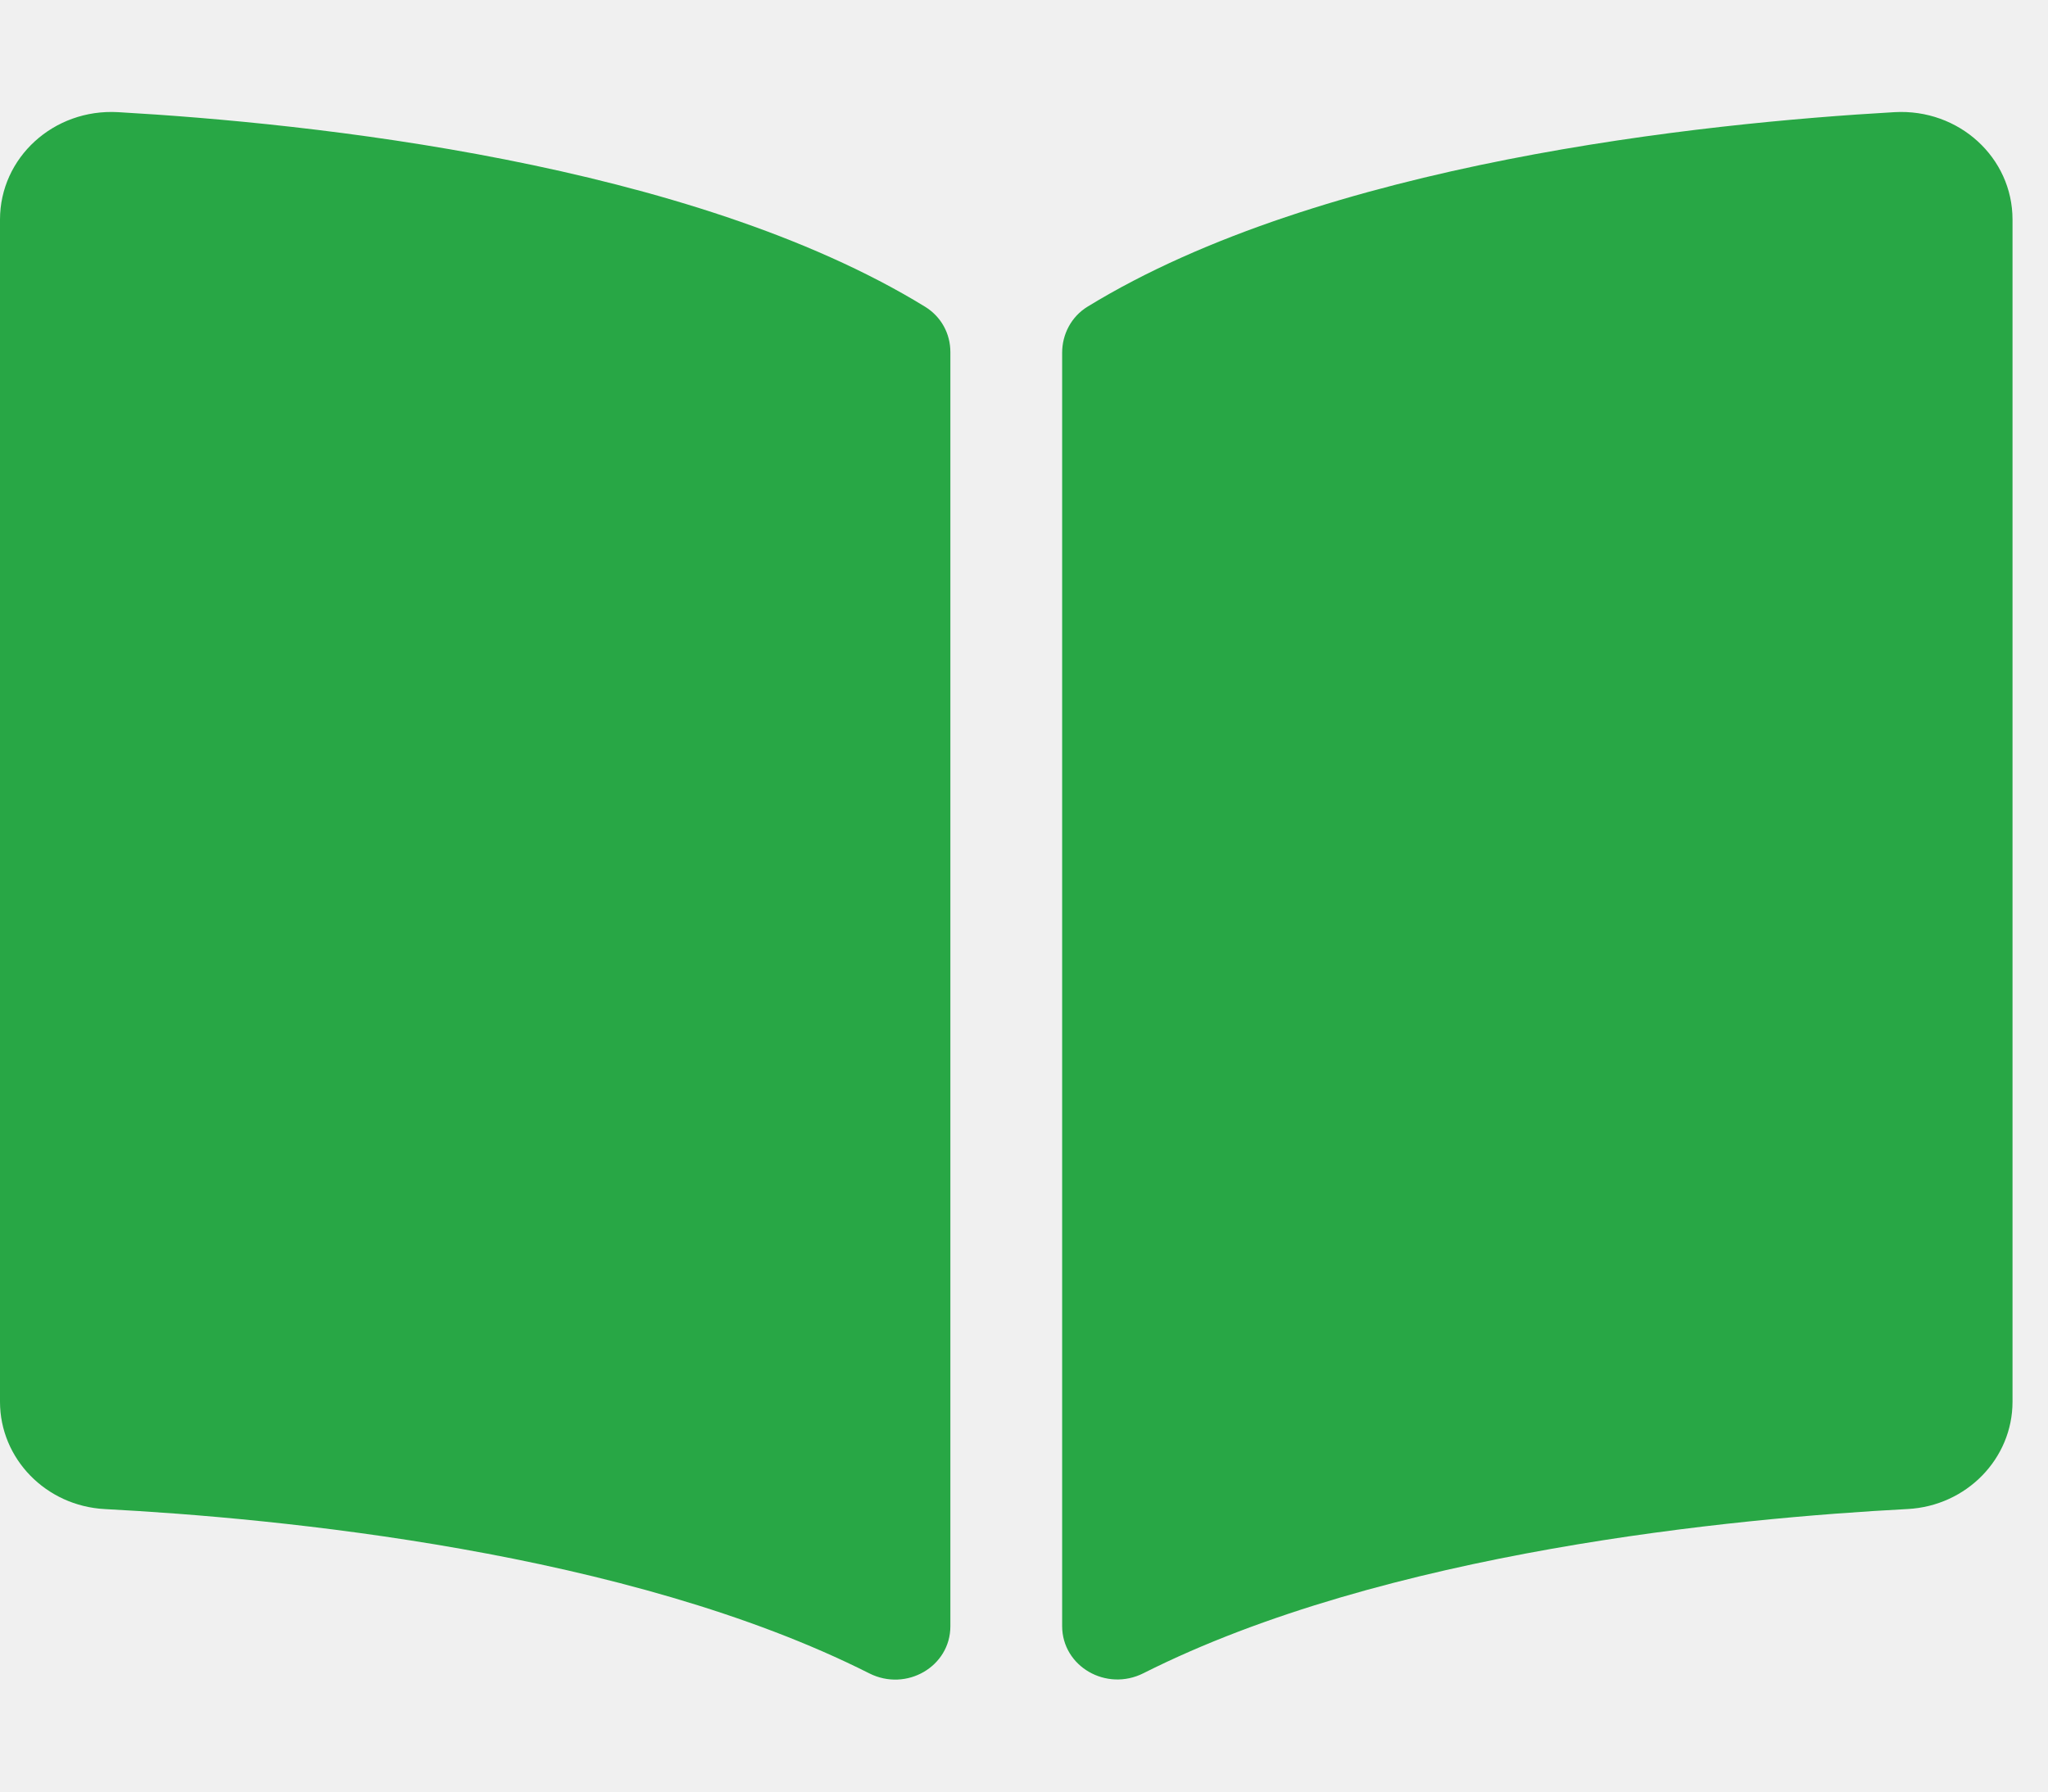
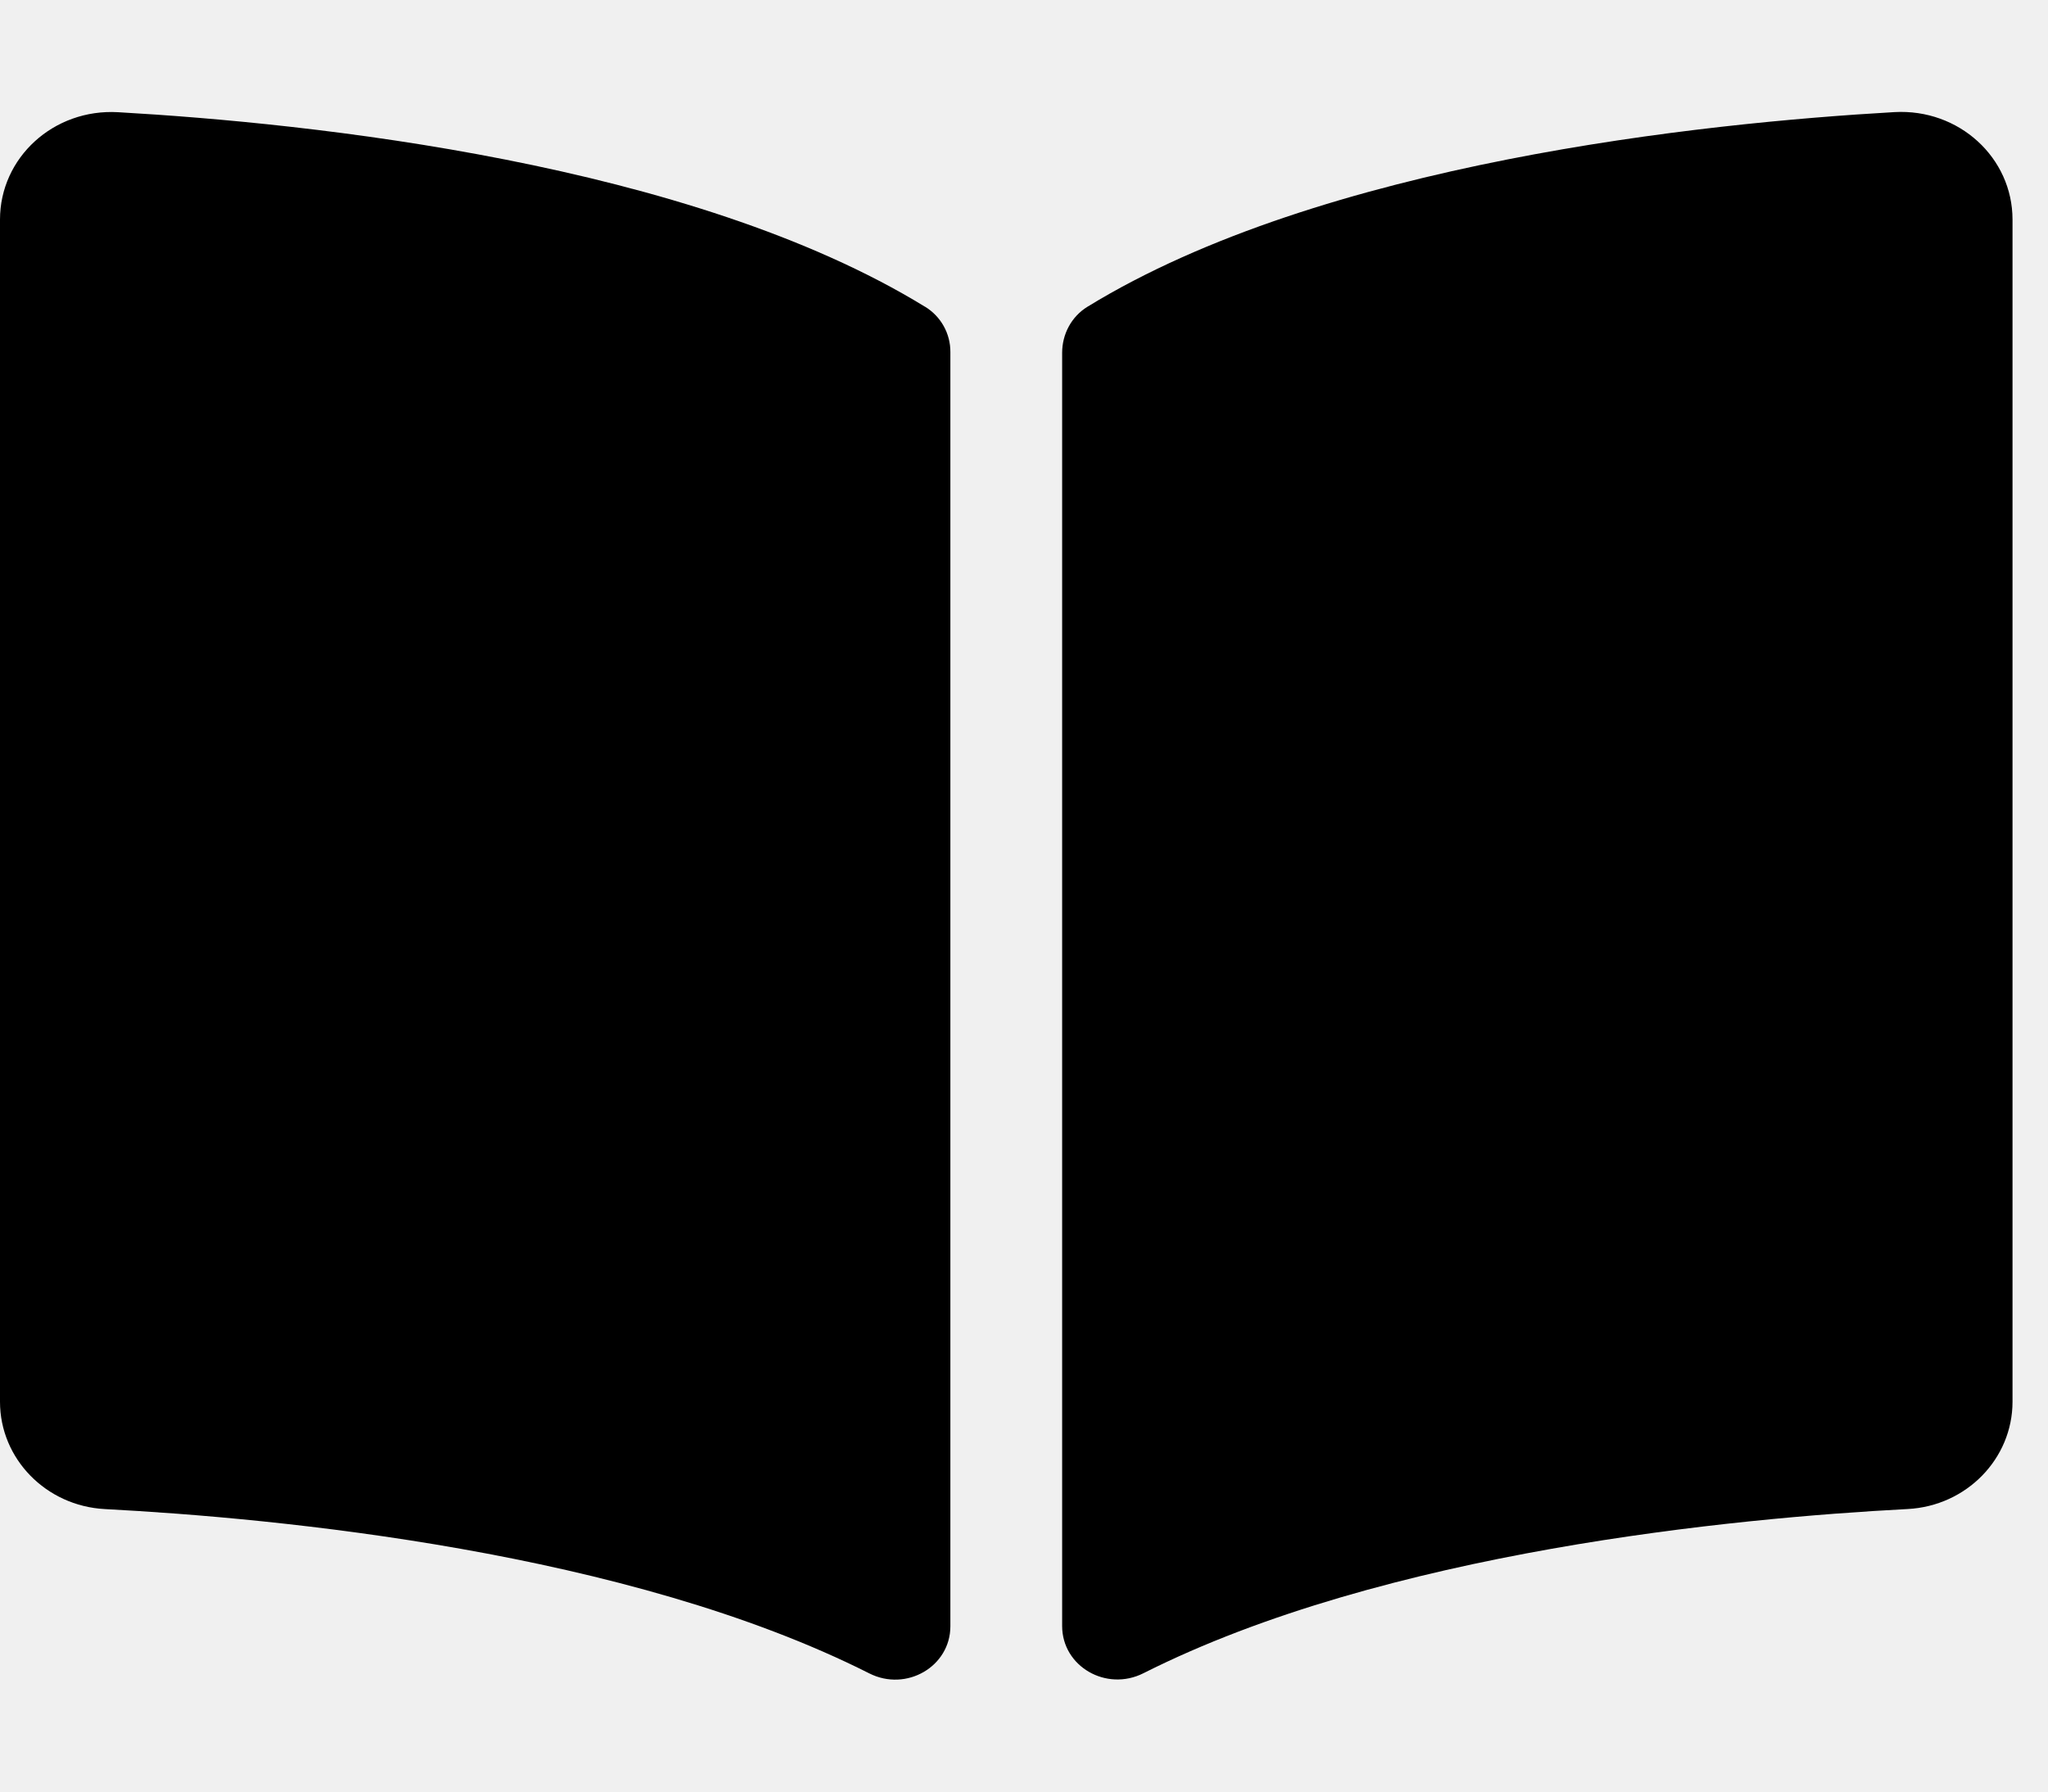
- <svg xmlns="http://www.w3.org/2000/svg" width="40" height="35" viewBox="0 0 40 35" fill="none">
-   <g clip-path="url(#clip0_37_29)">
-     <path d="M37.002 2.191C33.263 2.404 25.83 3.177 21.241 5.991C20.924 6.185 20.745 6.53 20.745 6.891V31.765C20.745 32.555 21.607 33.054 22.334 32.687C27.055 30.307 33.882 29.658 37.258 29.48C38.411 29.419 39.307 28.494 39.307 27.384V4.29C39.308 3.079 38.26 2.12 37.002 2.191ZM18.066 5.991C13.478 3.177 6.045 2.404 2.305 2.191C1.048 2.12 0 3.079 0 4.29V27.385C0 28.495 0.896 29.421 2.049 29.481C5.426 29.658 12.257 30.308 16.978 32.69C17.703 33.056 18.562 32.557 18.562 31.77V6.879C18.562 6.517 18.383 6.186 18.066 5.991Z" fill="#28A745" />
-   </g>
-   <defs>
-     <clipPath id="clip0_37_29">
-       <rect width="39.308" height="35" fill="white" />
-     </clipPath>
-   </defs>
+ <svg xmlns="http://www.w3.org/2000/svg" width="40" height="35">
+   <path d="M37.002 2.19c-3.74.214-11.172.987-15.76 3.801-.318.194-.497.54-.497.9v24.874c0 .79.862 1.289 1.589.922 4.72-2.38 11.548-3.03 14.924-3.207 1.153-.06 2.049-.986 2.049-2.096V4.29c0-1.211-1.047-2.17-2.305-2.1ZM18.066 5.992c-4.588-2.814-12.021-3.587-15.76-3.8C1.047 2.12 0 3.079 0 4.29v23.095c0 1.11.896 2.035 2.049 2.096 3.377.177 10.208.827 14.93 3.21.724.365 1.583-.134 1.583-.921V6.879a1.03 1.03 0 0 0-.496-.888Z" />
</svg>
